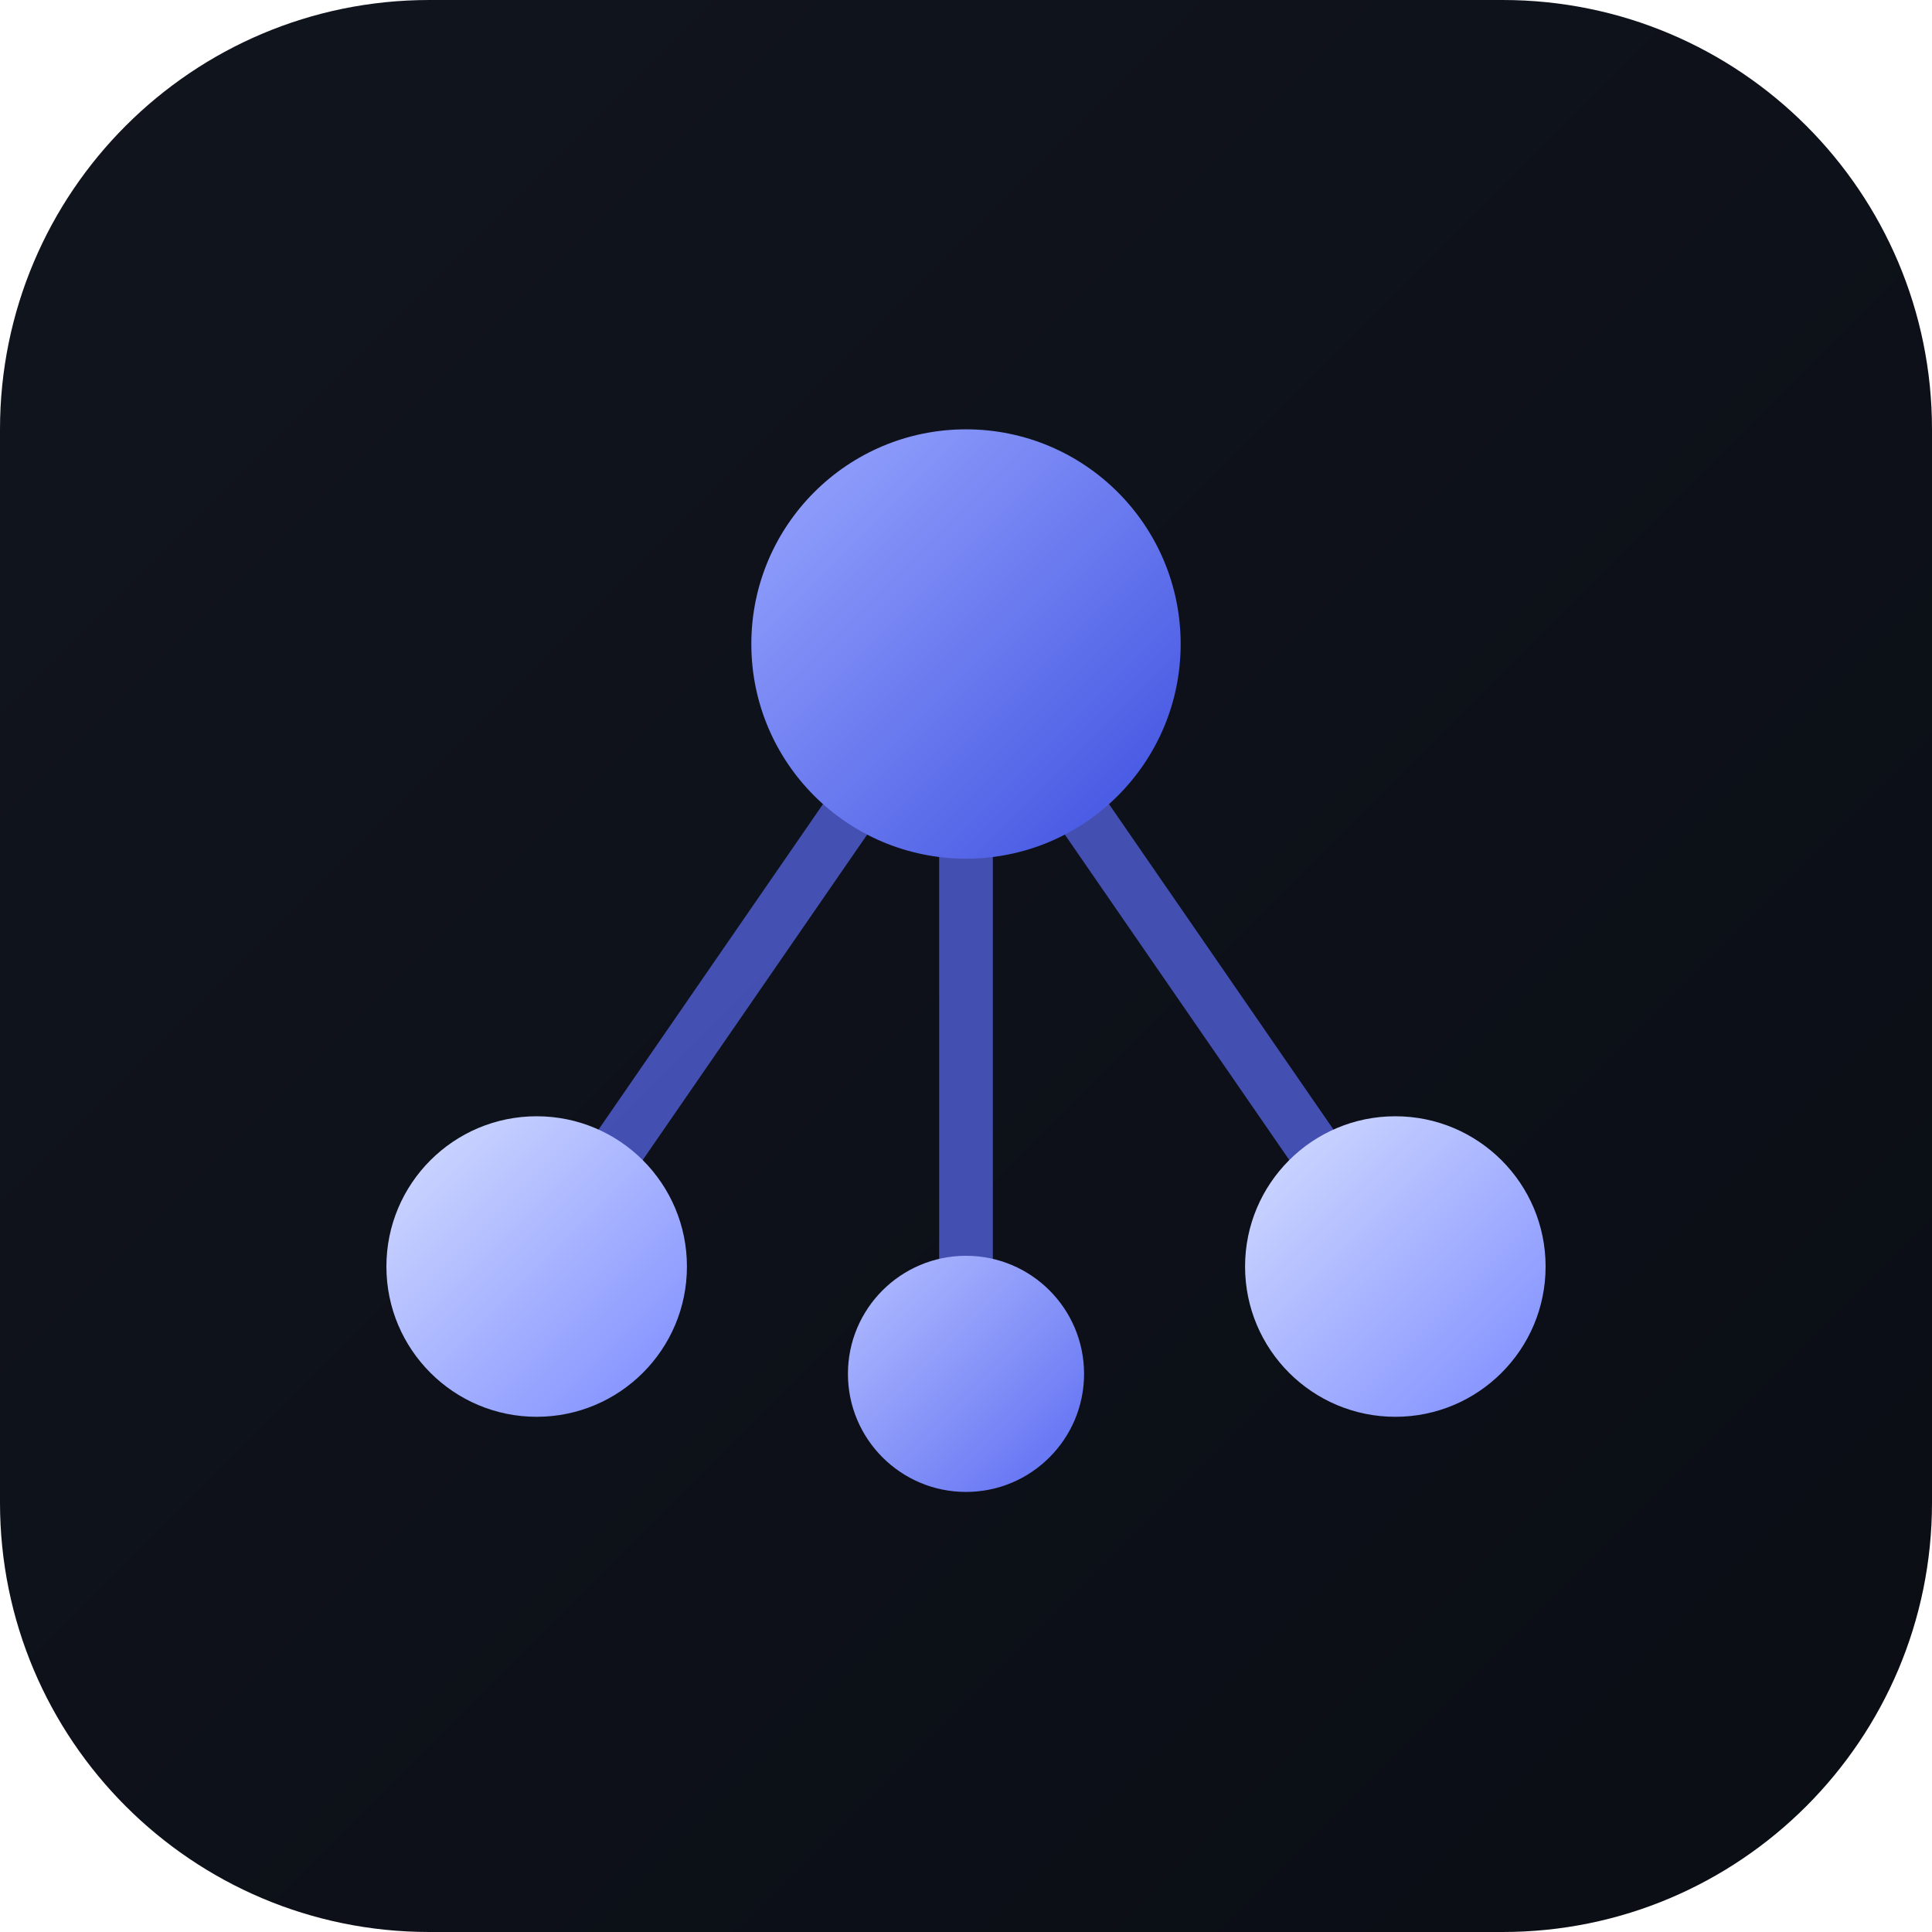
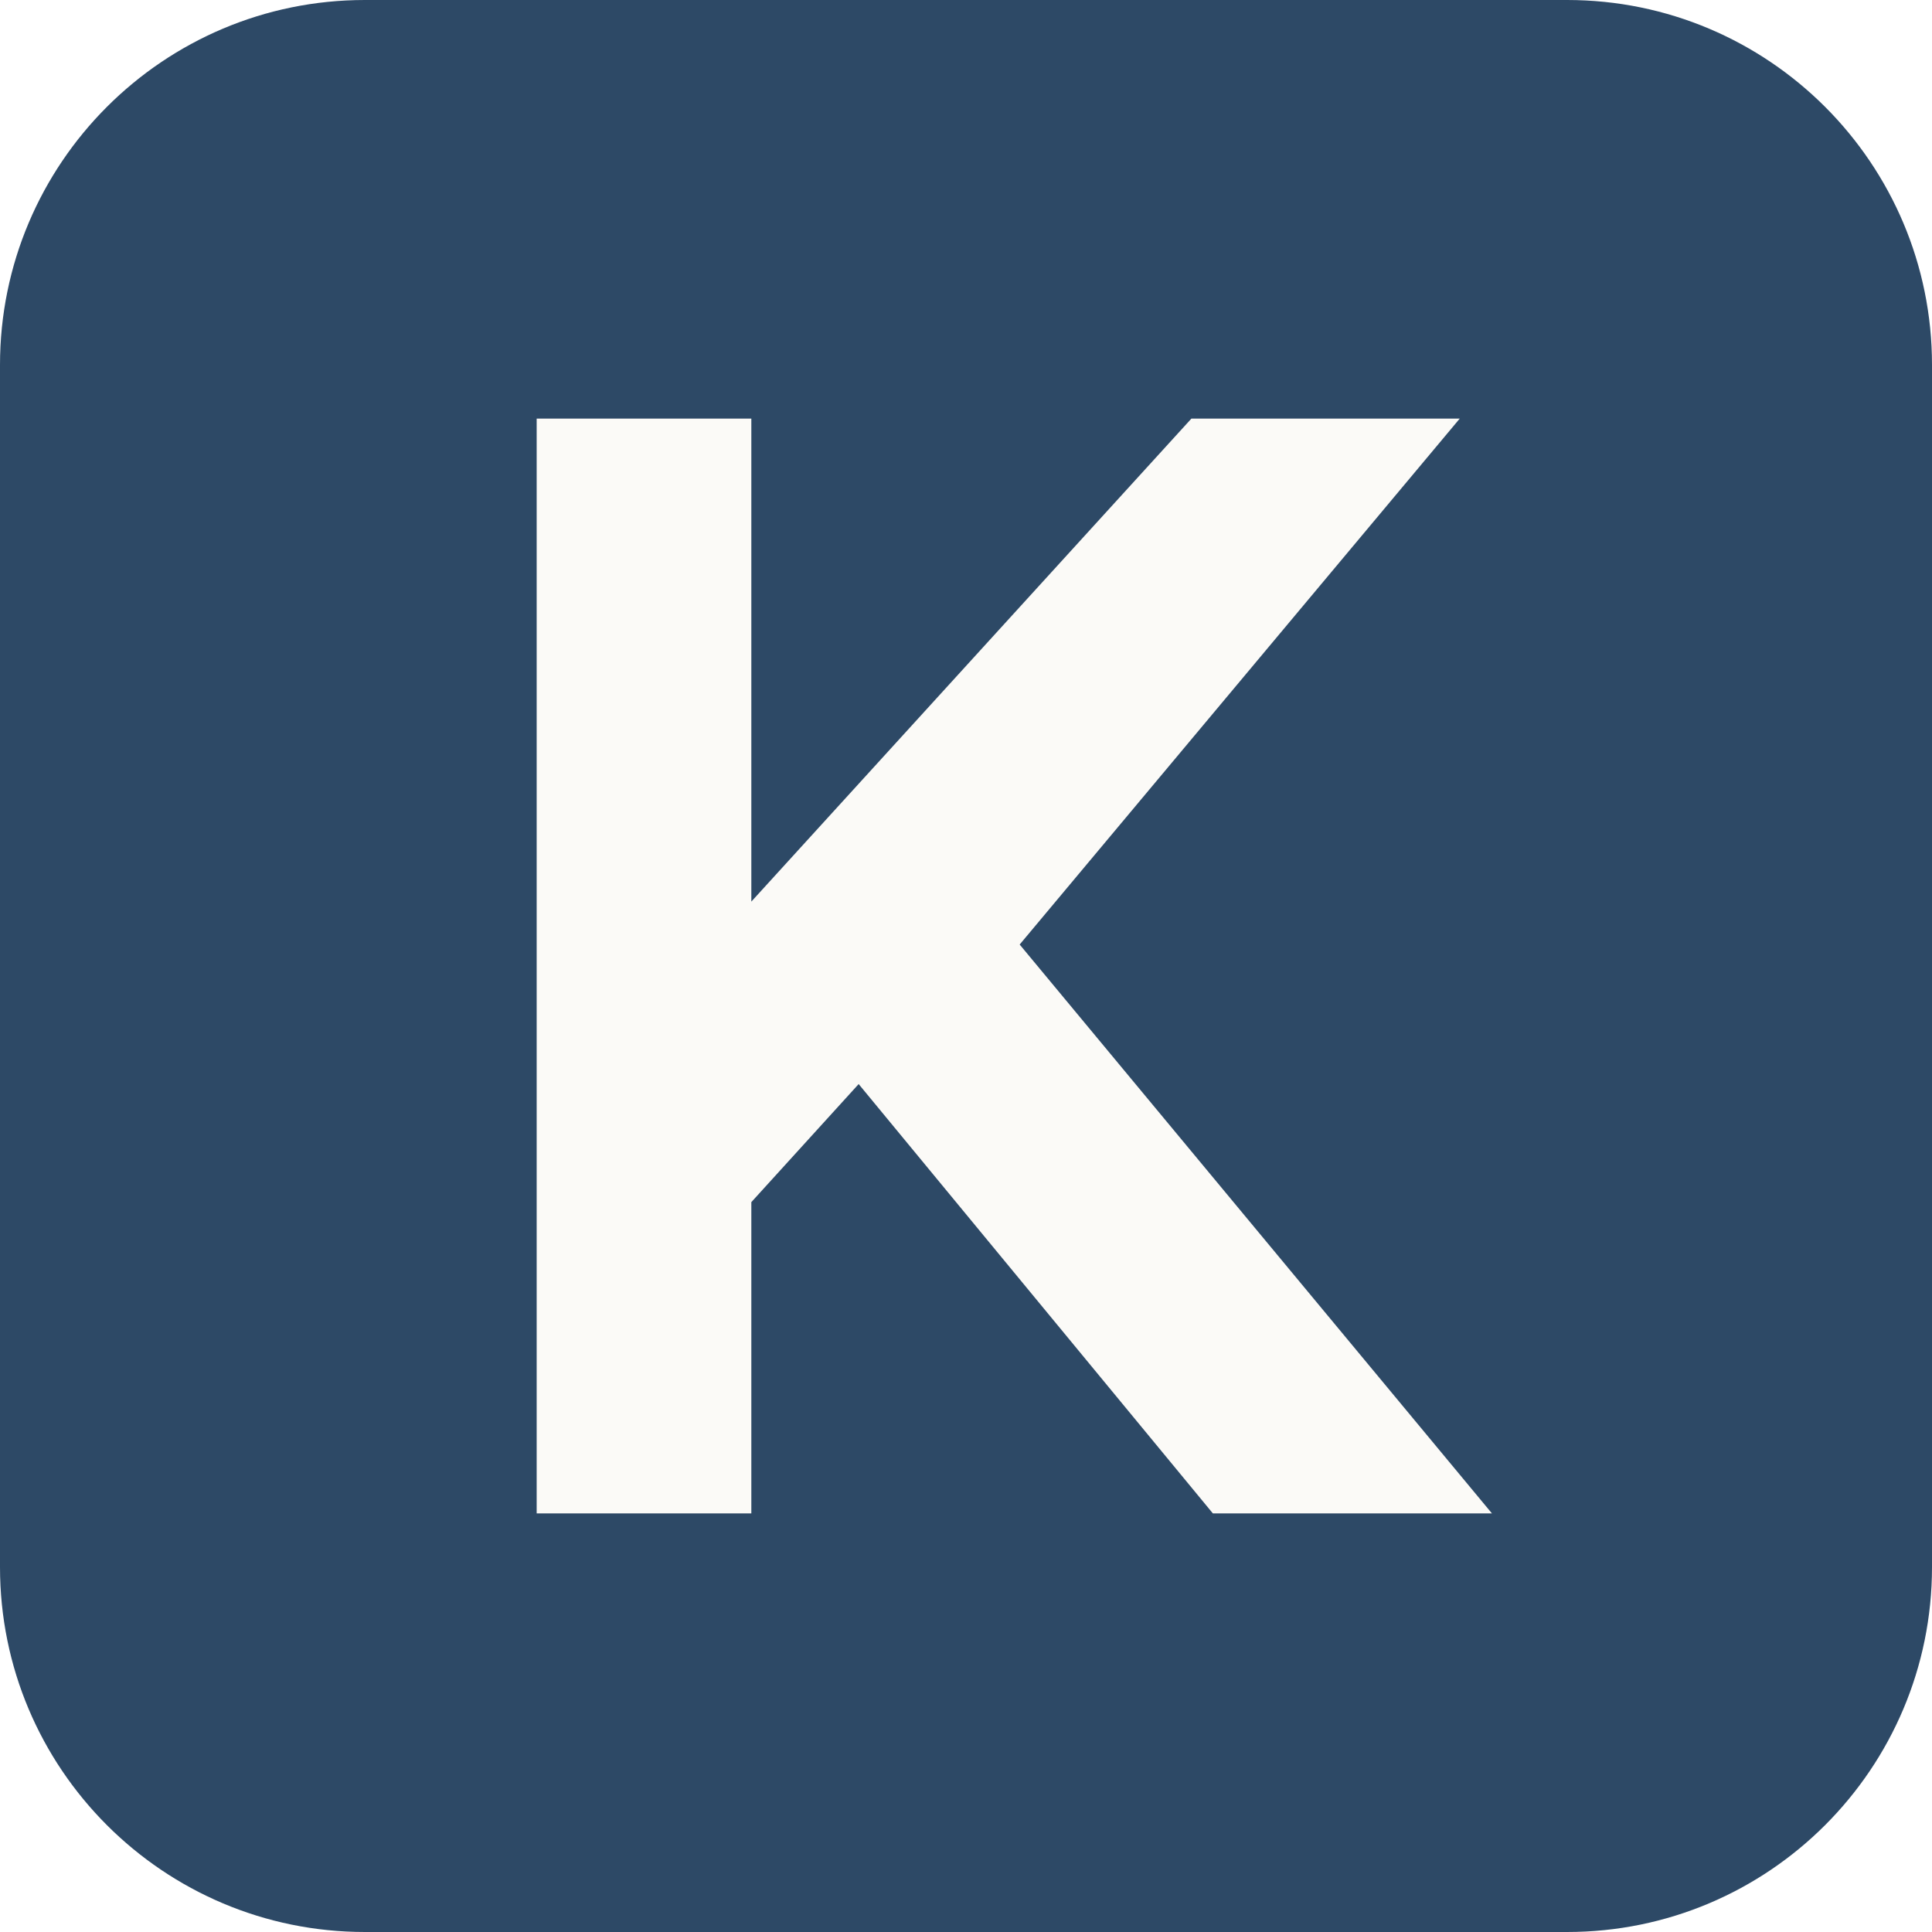
- <svg xmlns="http://www.w3.org/2000/svg" viewBox="0 0 180 180" width="180" height="180">
-   <defs>
-     <linearGradient id="bg" x1="0" y1="0" x2="1" y2="1">
-       <stop offset="0%" stop-color="#11151E" />
-       <stop offset="100%" stop-color="#0A0D14" />
-     </linearGradient>
-     <linearGradient id="a" x1="0" y1="0" x2="1" y2="1">
-       <stop offset="0%" stop-color="#9AA8FF" />
-       <stop offset="100%" stop-color="#3D4FE0" />
-     </linearGradient>
-     <linearGradient id="b" x1="0" y1="0" x2="1" y2="1">
-       <stop offset="0%" stop-color="#B5C0FF" />
-       <stop offset="100%" stop-color="#5B6BF2" />
-     </linearGradient>
-     <linearGradient id="c" x1="0" y1="0" x2="1" y2="1">
-       <stop offset="0%" stop-color="#D5DEFF" />
-       <stop offset="100%" stop-color="#7C8BFF" />
-     </linearGradient>
-   </defs>
-   <rect width="180" height="180" rx="40" fill="url(#bg)" />
-   <g stroke="#5B6BF2" stroke-width="5" stroke-linecap="round" opacity="0.7">
-     <line x1="90" y1="60" x2="50" y2="118" />
-     <line x1="90" y1="60" x2="130" y2="118" />
-     <line x1="90" y1="60" x2="90" y2="128" />
-   </g>
-   <circle cx="50" cy="118" r="14" fill="url(#c)" />
-   <circle cx="90" cy="60" r="20" fill="url(#a)" />
-   <circle cx="90" cy="128" r="11" fill="url(#b)" />
-   <circle cx="130" cy="118" r="14" fill="url(#c)" />
+ <svg xmlns="http://www.w3.org/2000/svg" viewBox="0 0 180 180" role="img" aria-label="knowledge">
+   <rect width="180" height="180" rx="34" fill="#2d4966" />
+   <path d="M50 39h20v45l41-45h25L95 88l44 53h-26L80 101l-10 11v29H50z" fill="#fbfaf7" />
</svg>
